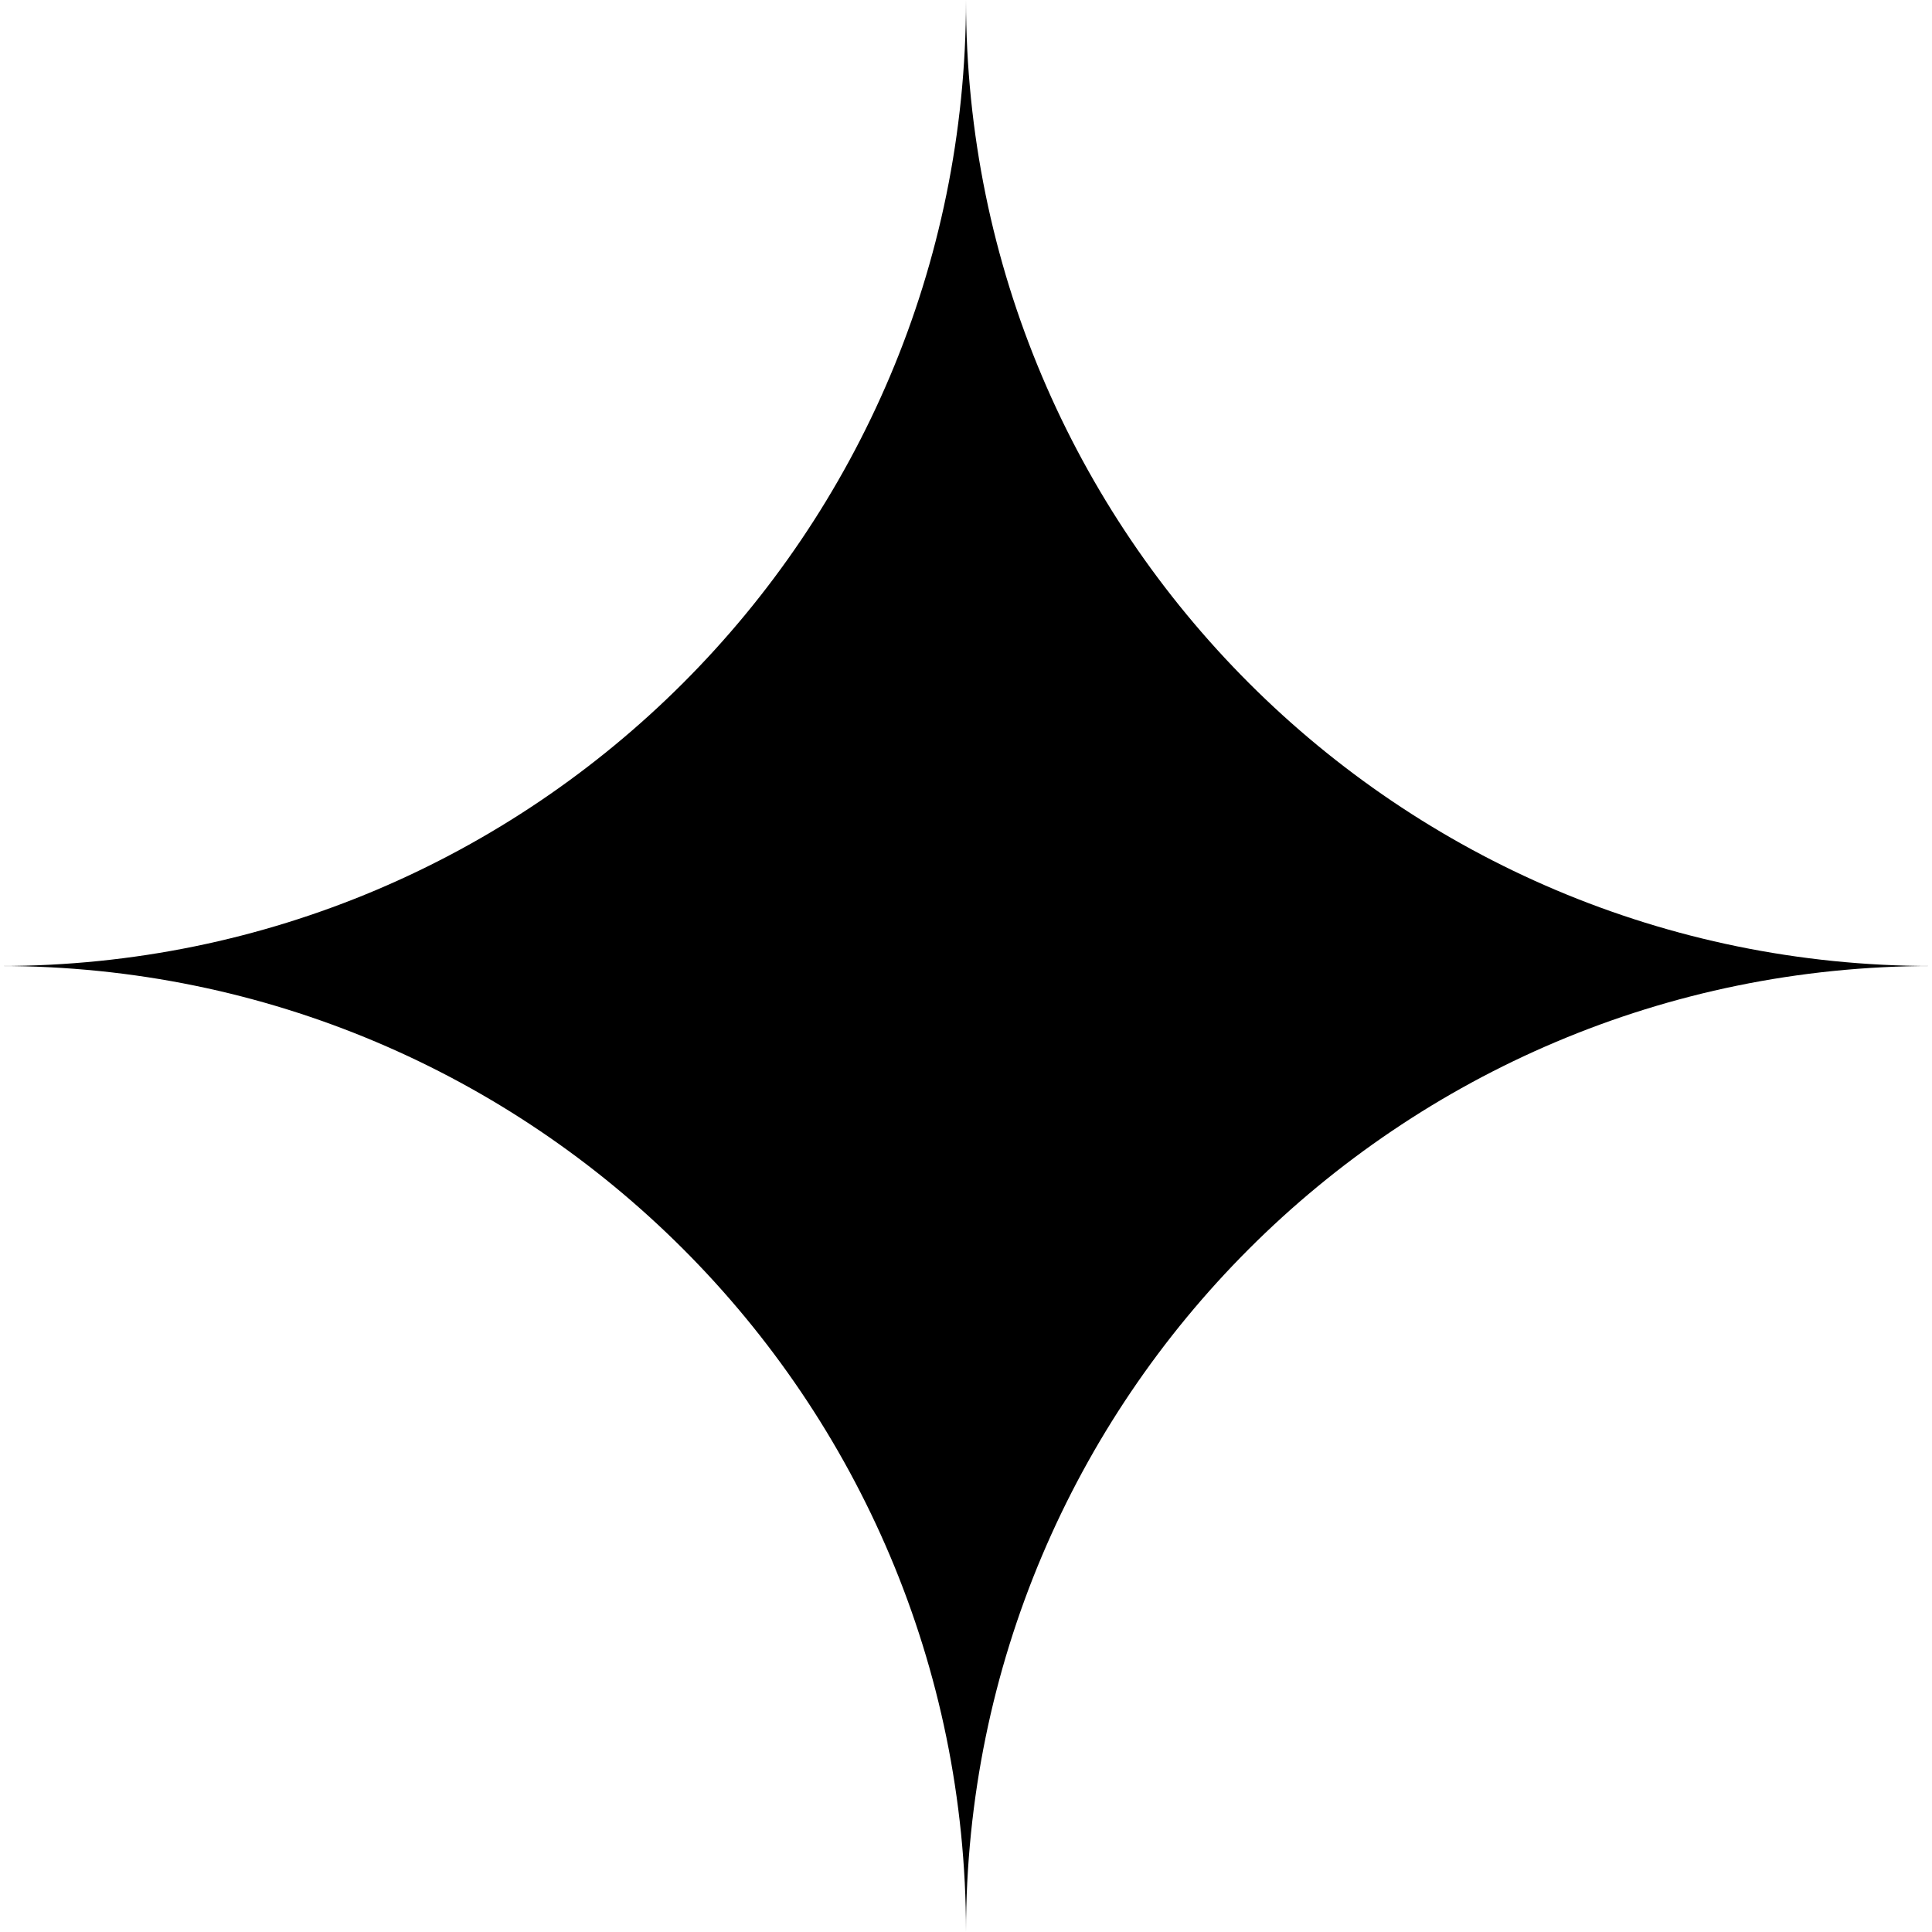
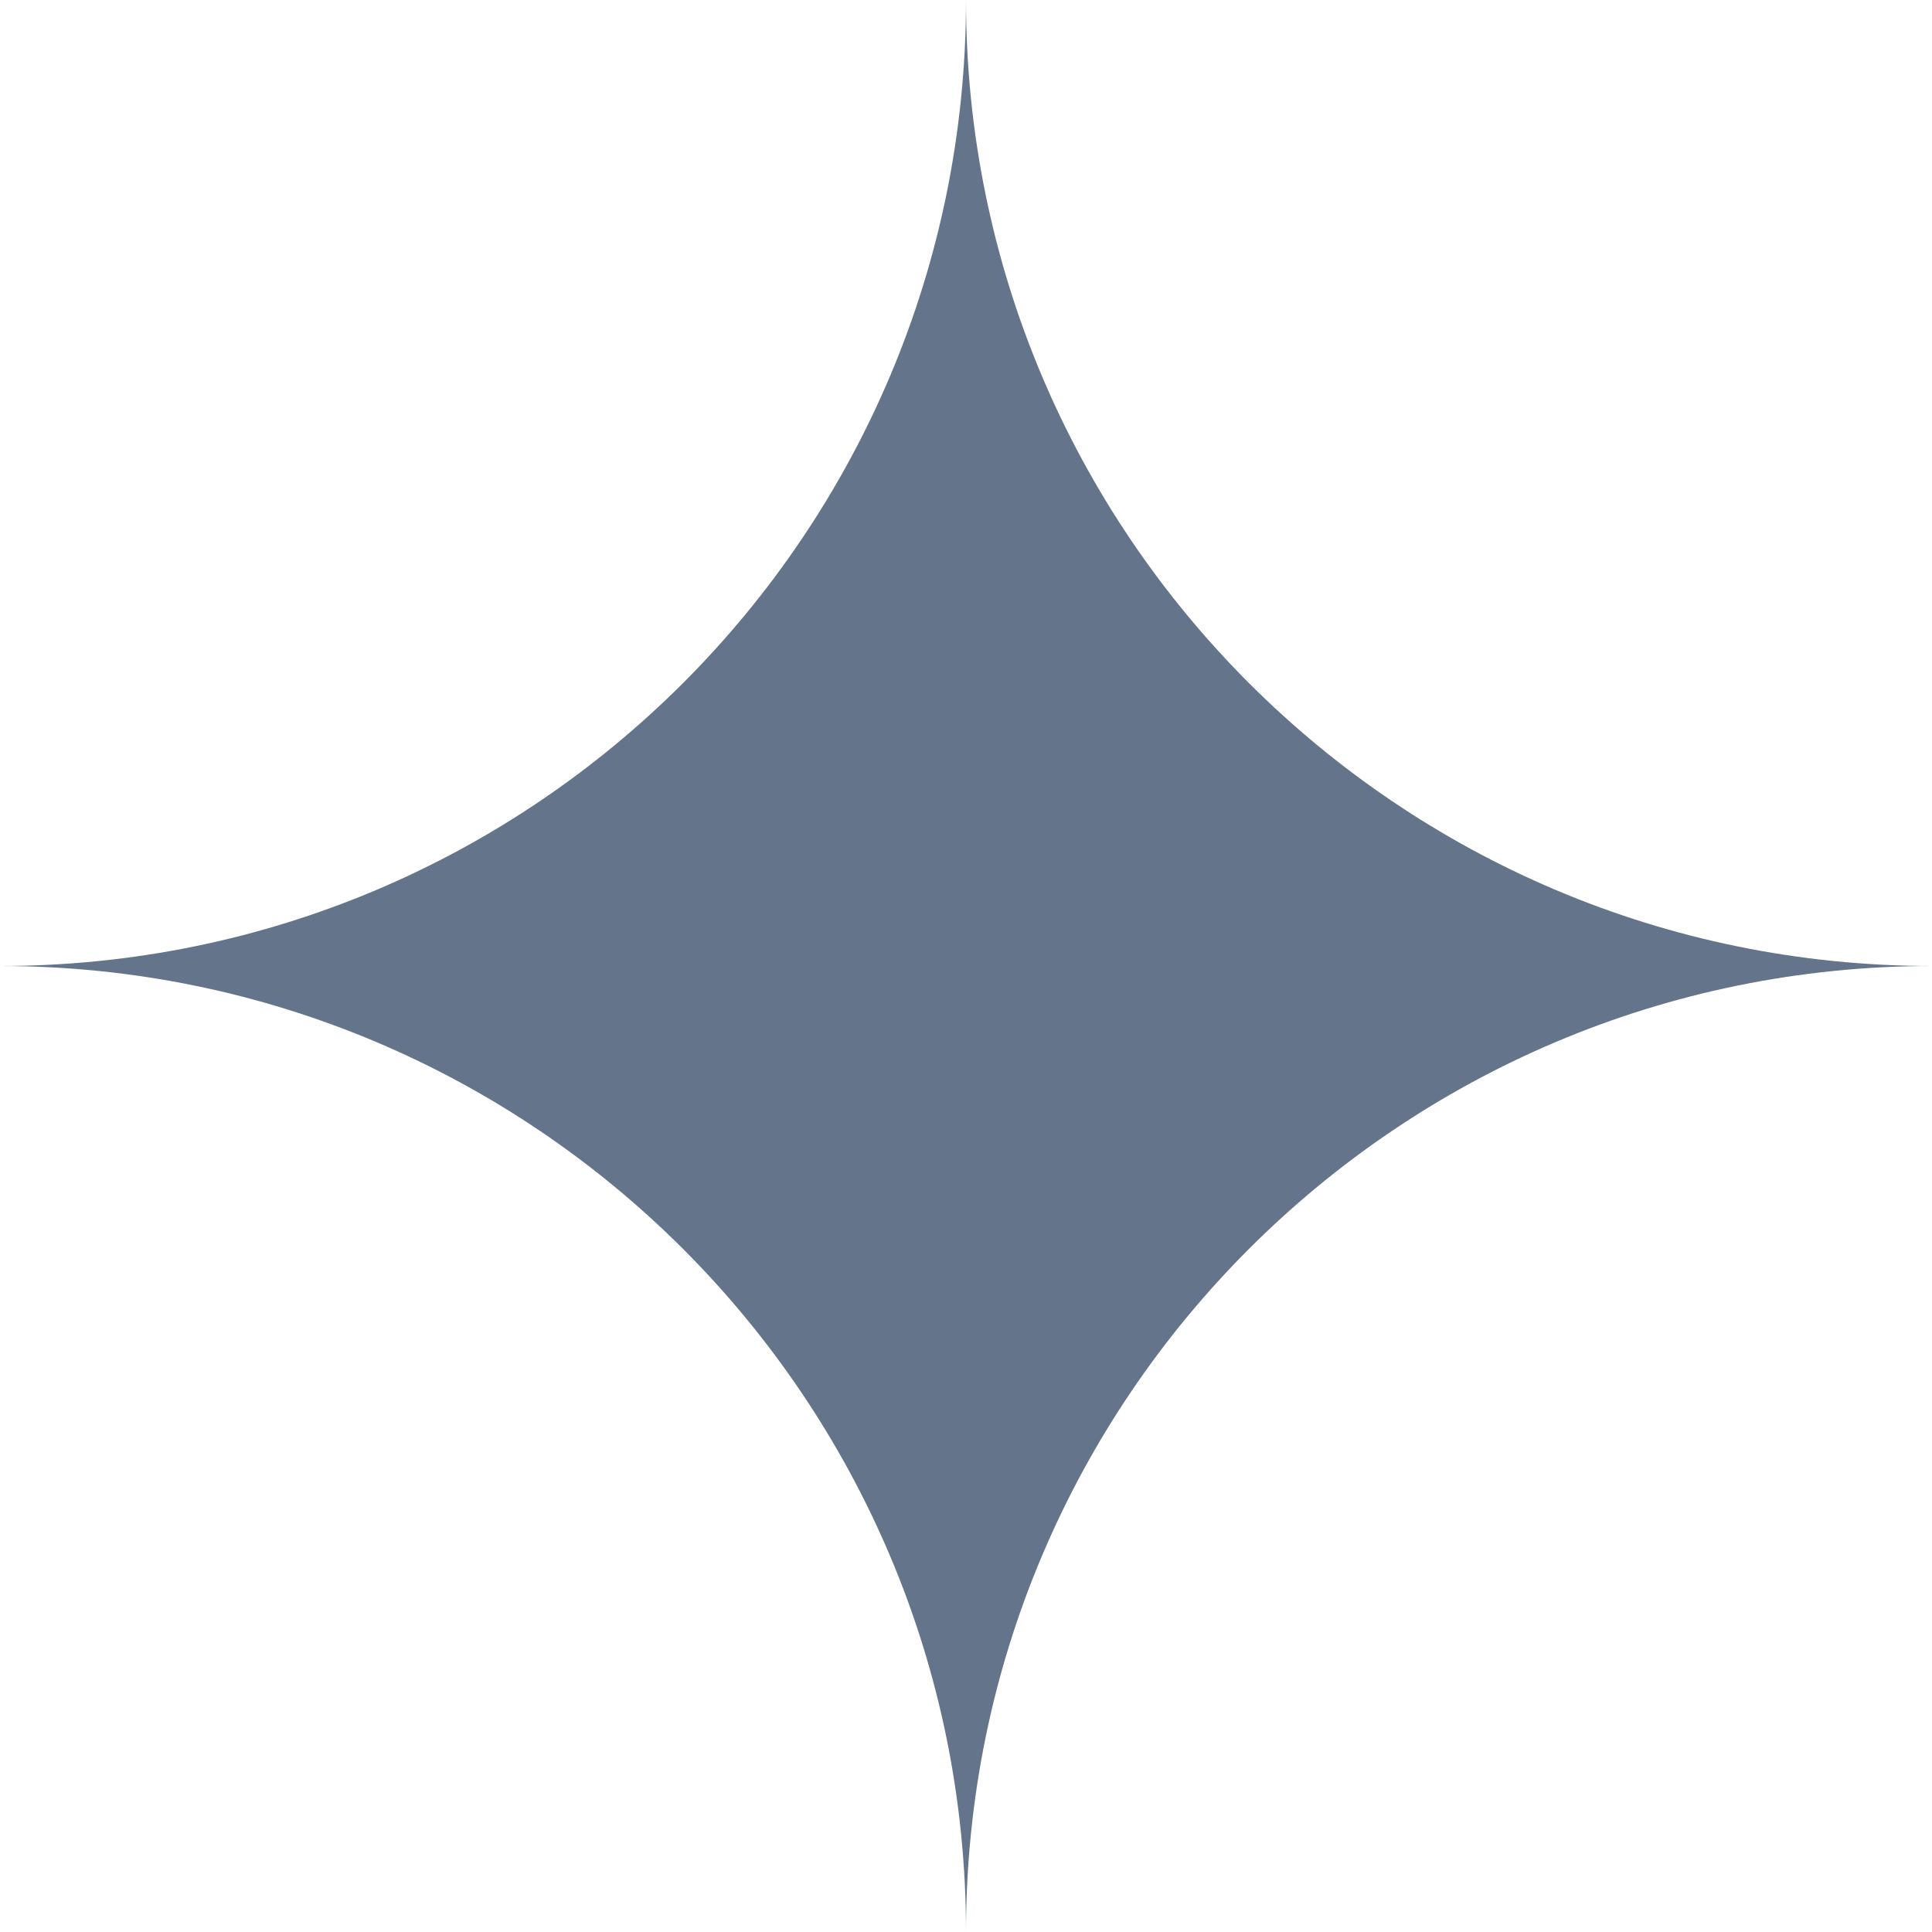
<svg xmlns="http://www.w3.org/2000/svg" width="256" height="256" viewBox="0 0 256 256">
-   <path d="M128 0 A128 128 0 0 1 0 128 L128 128 Z M256 128 A128 128 0 0 1 128 0 L128 128 Z M0 128 A128 128 0 0 1 128 256 L128 128 Z M128 256 A128 128 0 0 1 256 128 L128 128 Z" fill="currentColor" />
+   <path d="M128 0 A128 128 0 0 1 0 128 L128 128 Z M256 128 A128 128 0 0 1 128 0 L128 128 Z M0 128 A128 128 0 0 1 128 256 L128 128 Z M128 256 A128 128 0 0 1 256 128 L128 128 Z" fill="#64748b" />
</svg>
